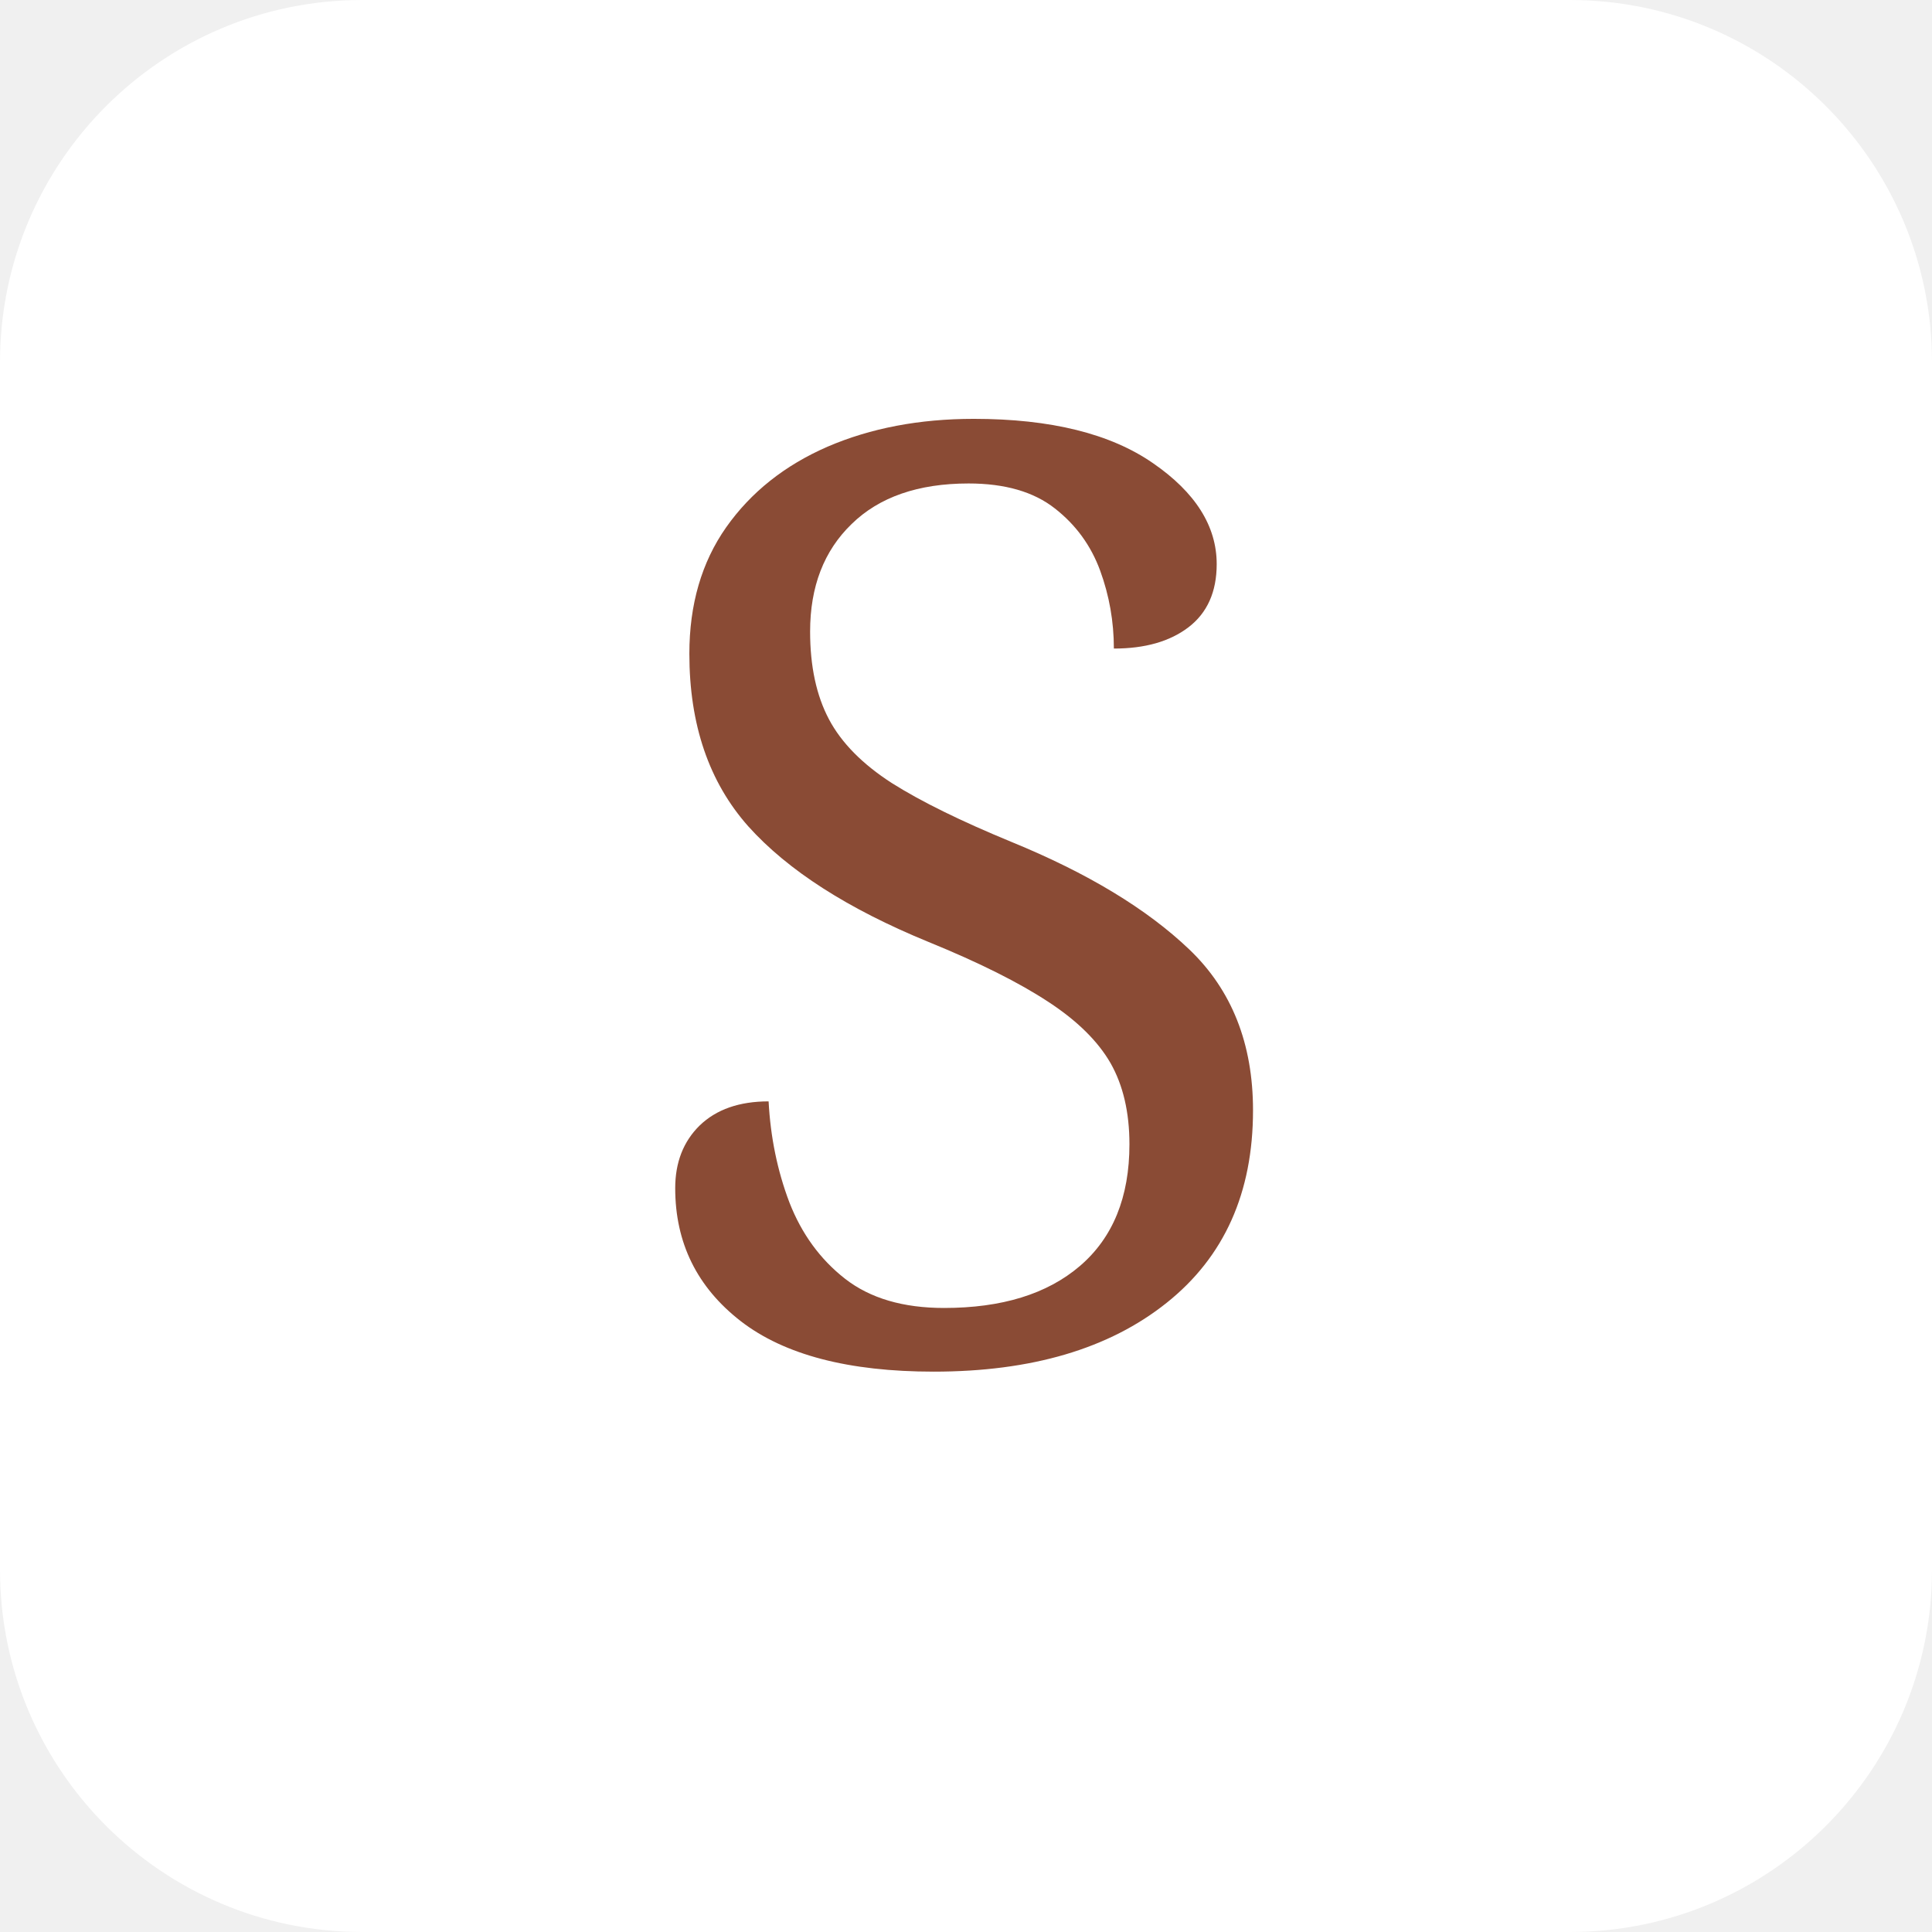
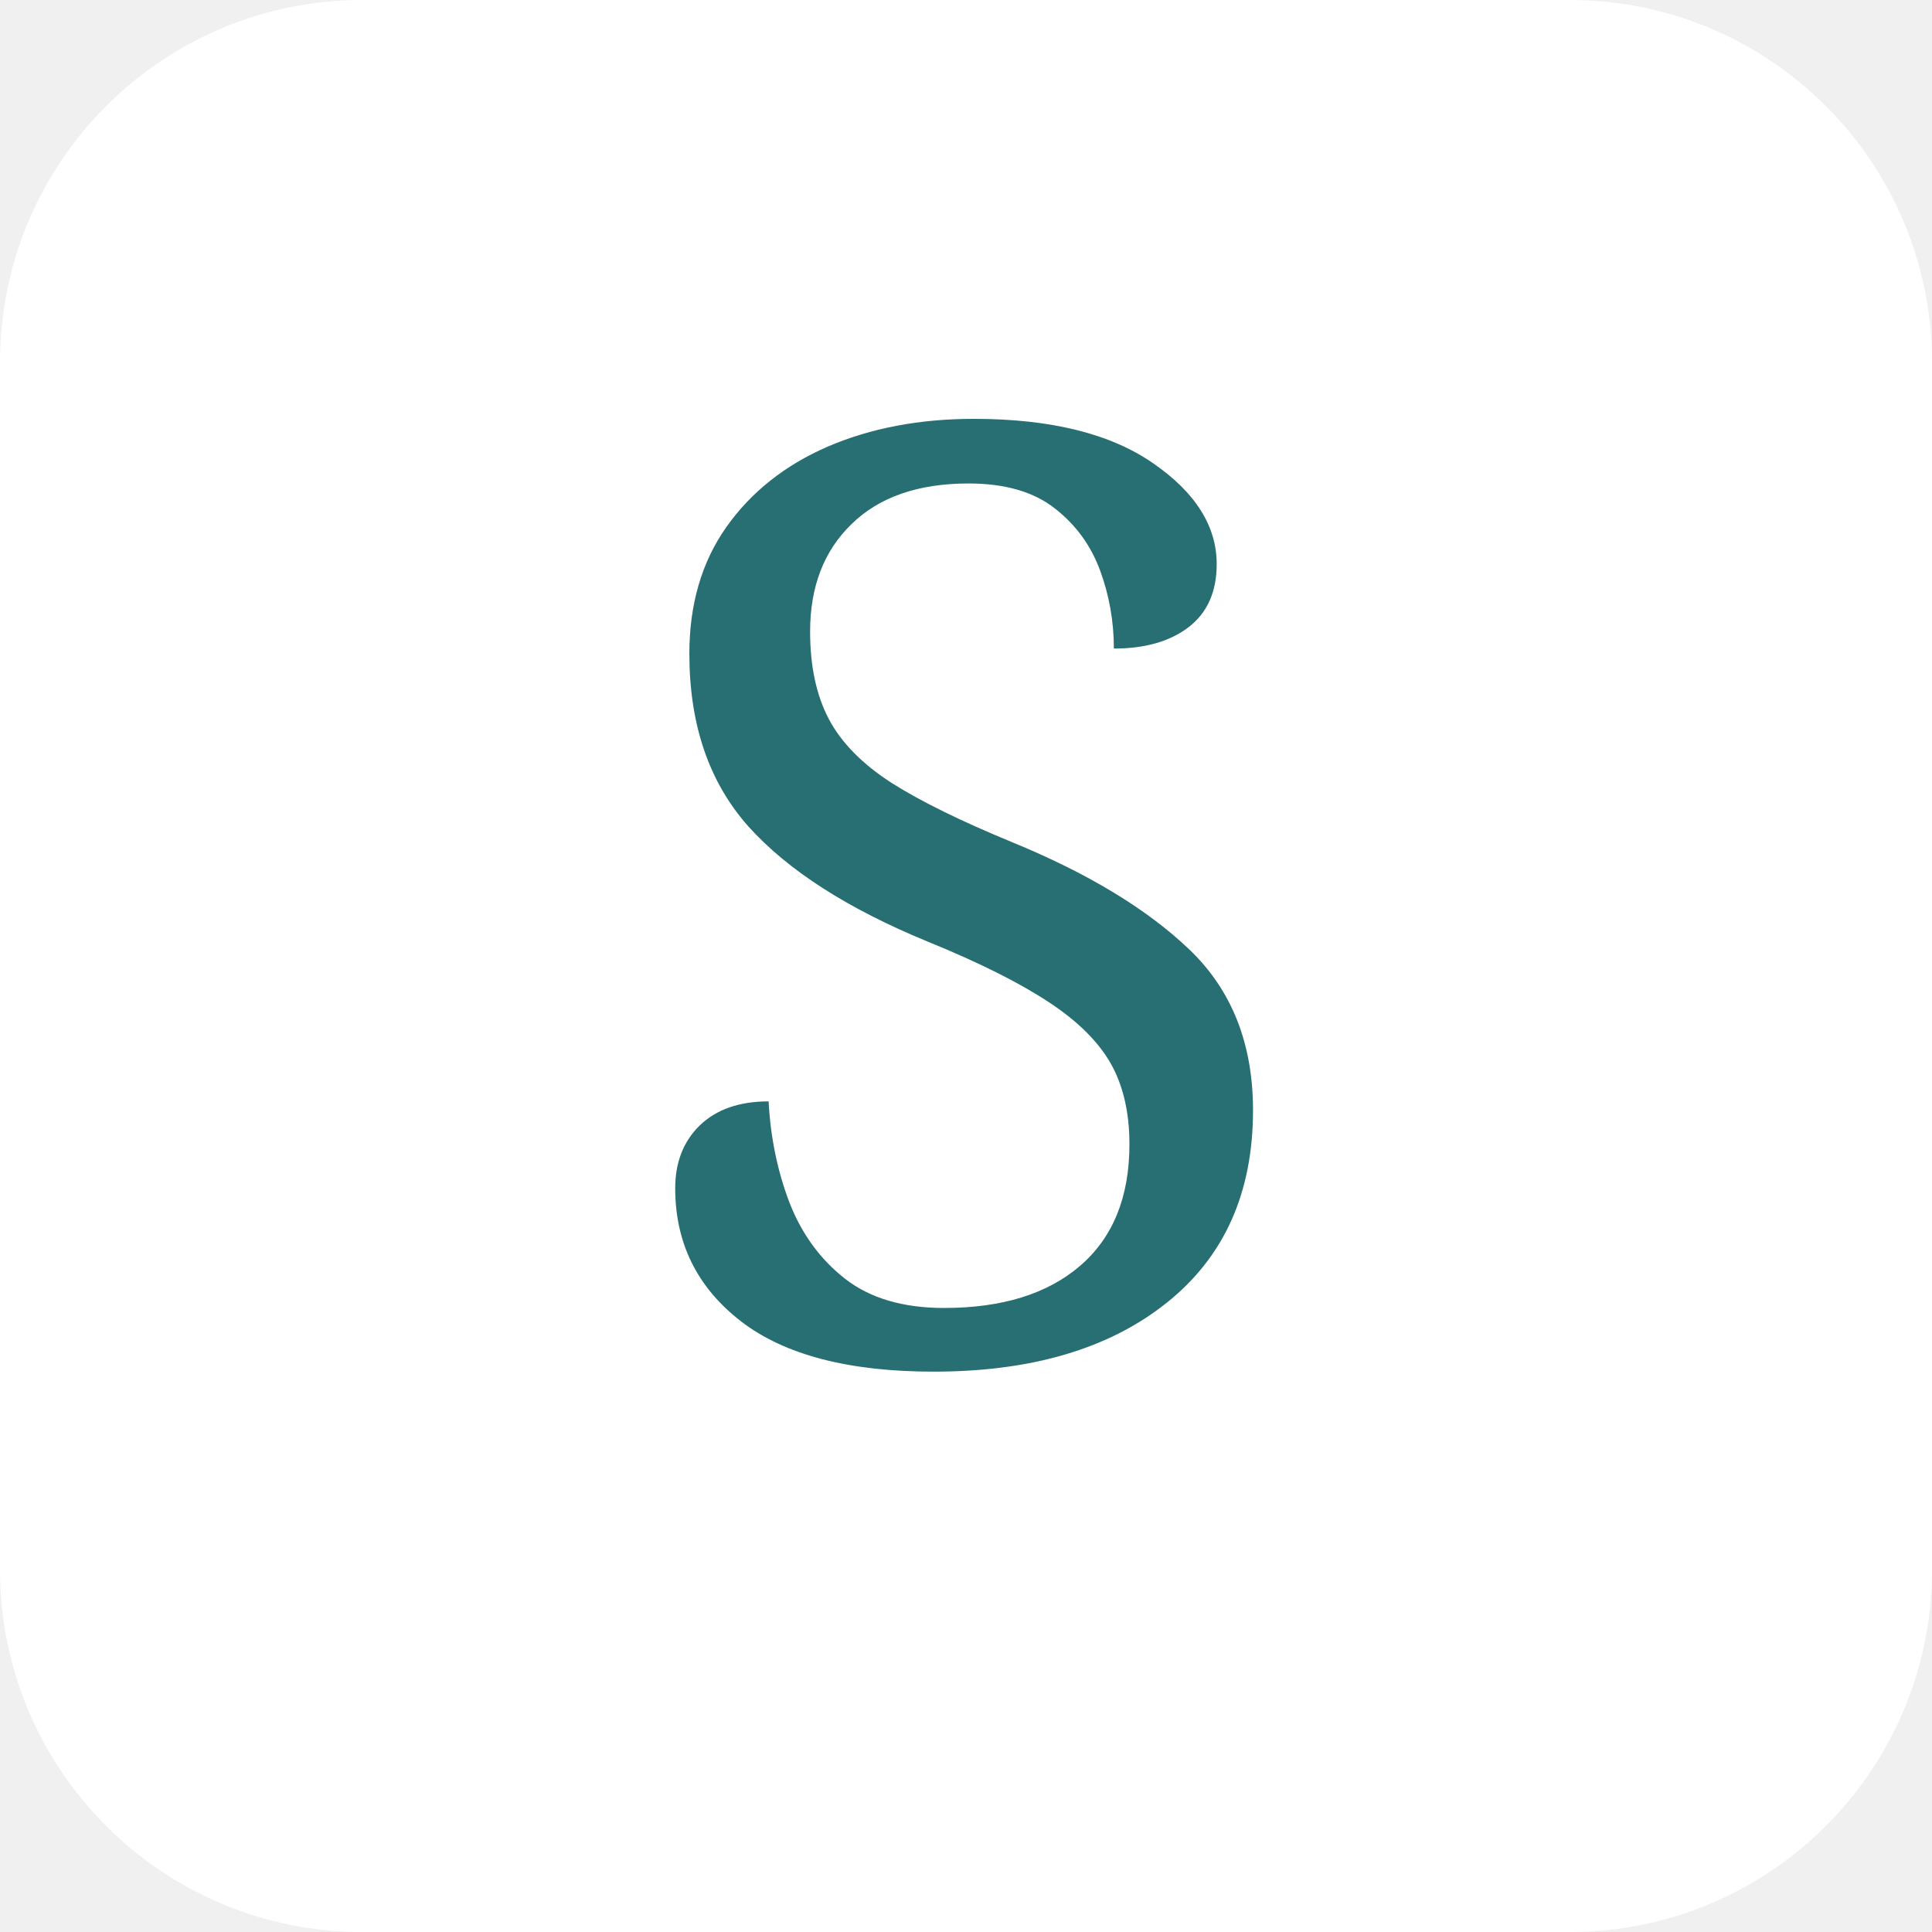
<svg xmlns="http://www.w3.org/2000/svg" viewBox="0 0 64 64">
  <rect width="64" height="64" rx="12" fill="#ffffff" />
-   <text x="32" y="45" text-anchor="middle" font-family="Georgia,serif" font-size="43" fill="#8a4b35">S</text>
+   <text x="32" y="45" text-anchor="middle" font-family="Georgia,serif" font-size="43" fill="#286f73">S</text>
</svg>
